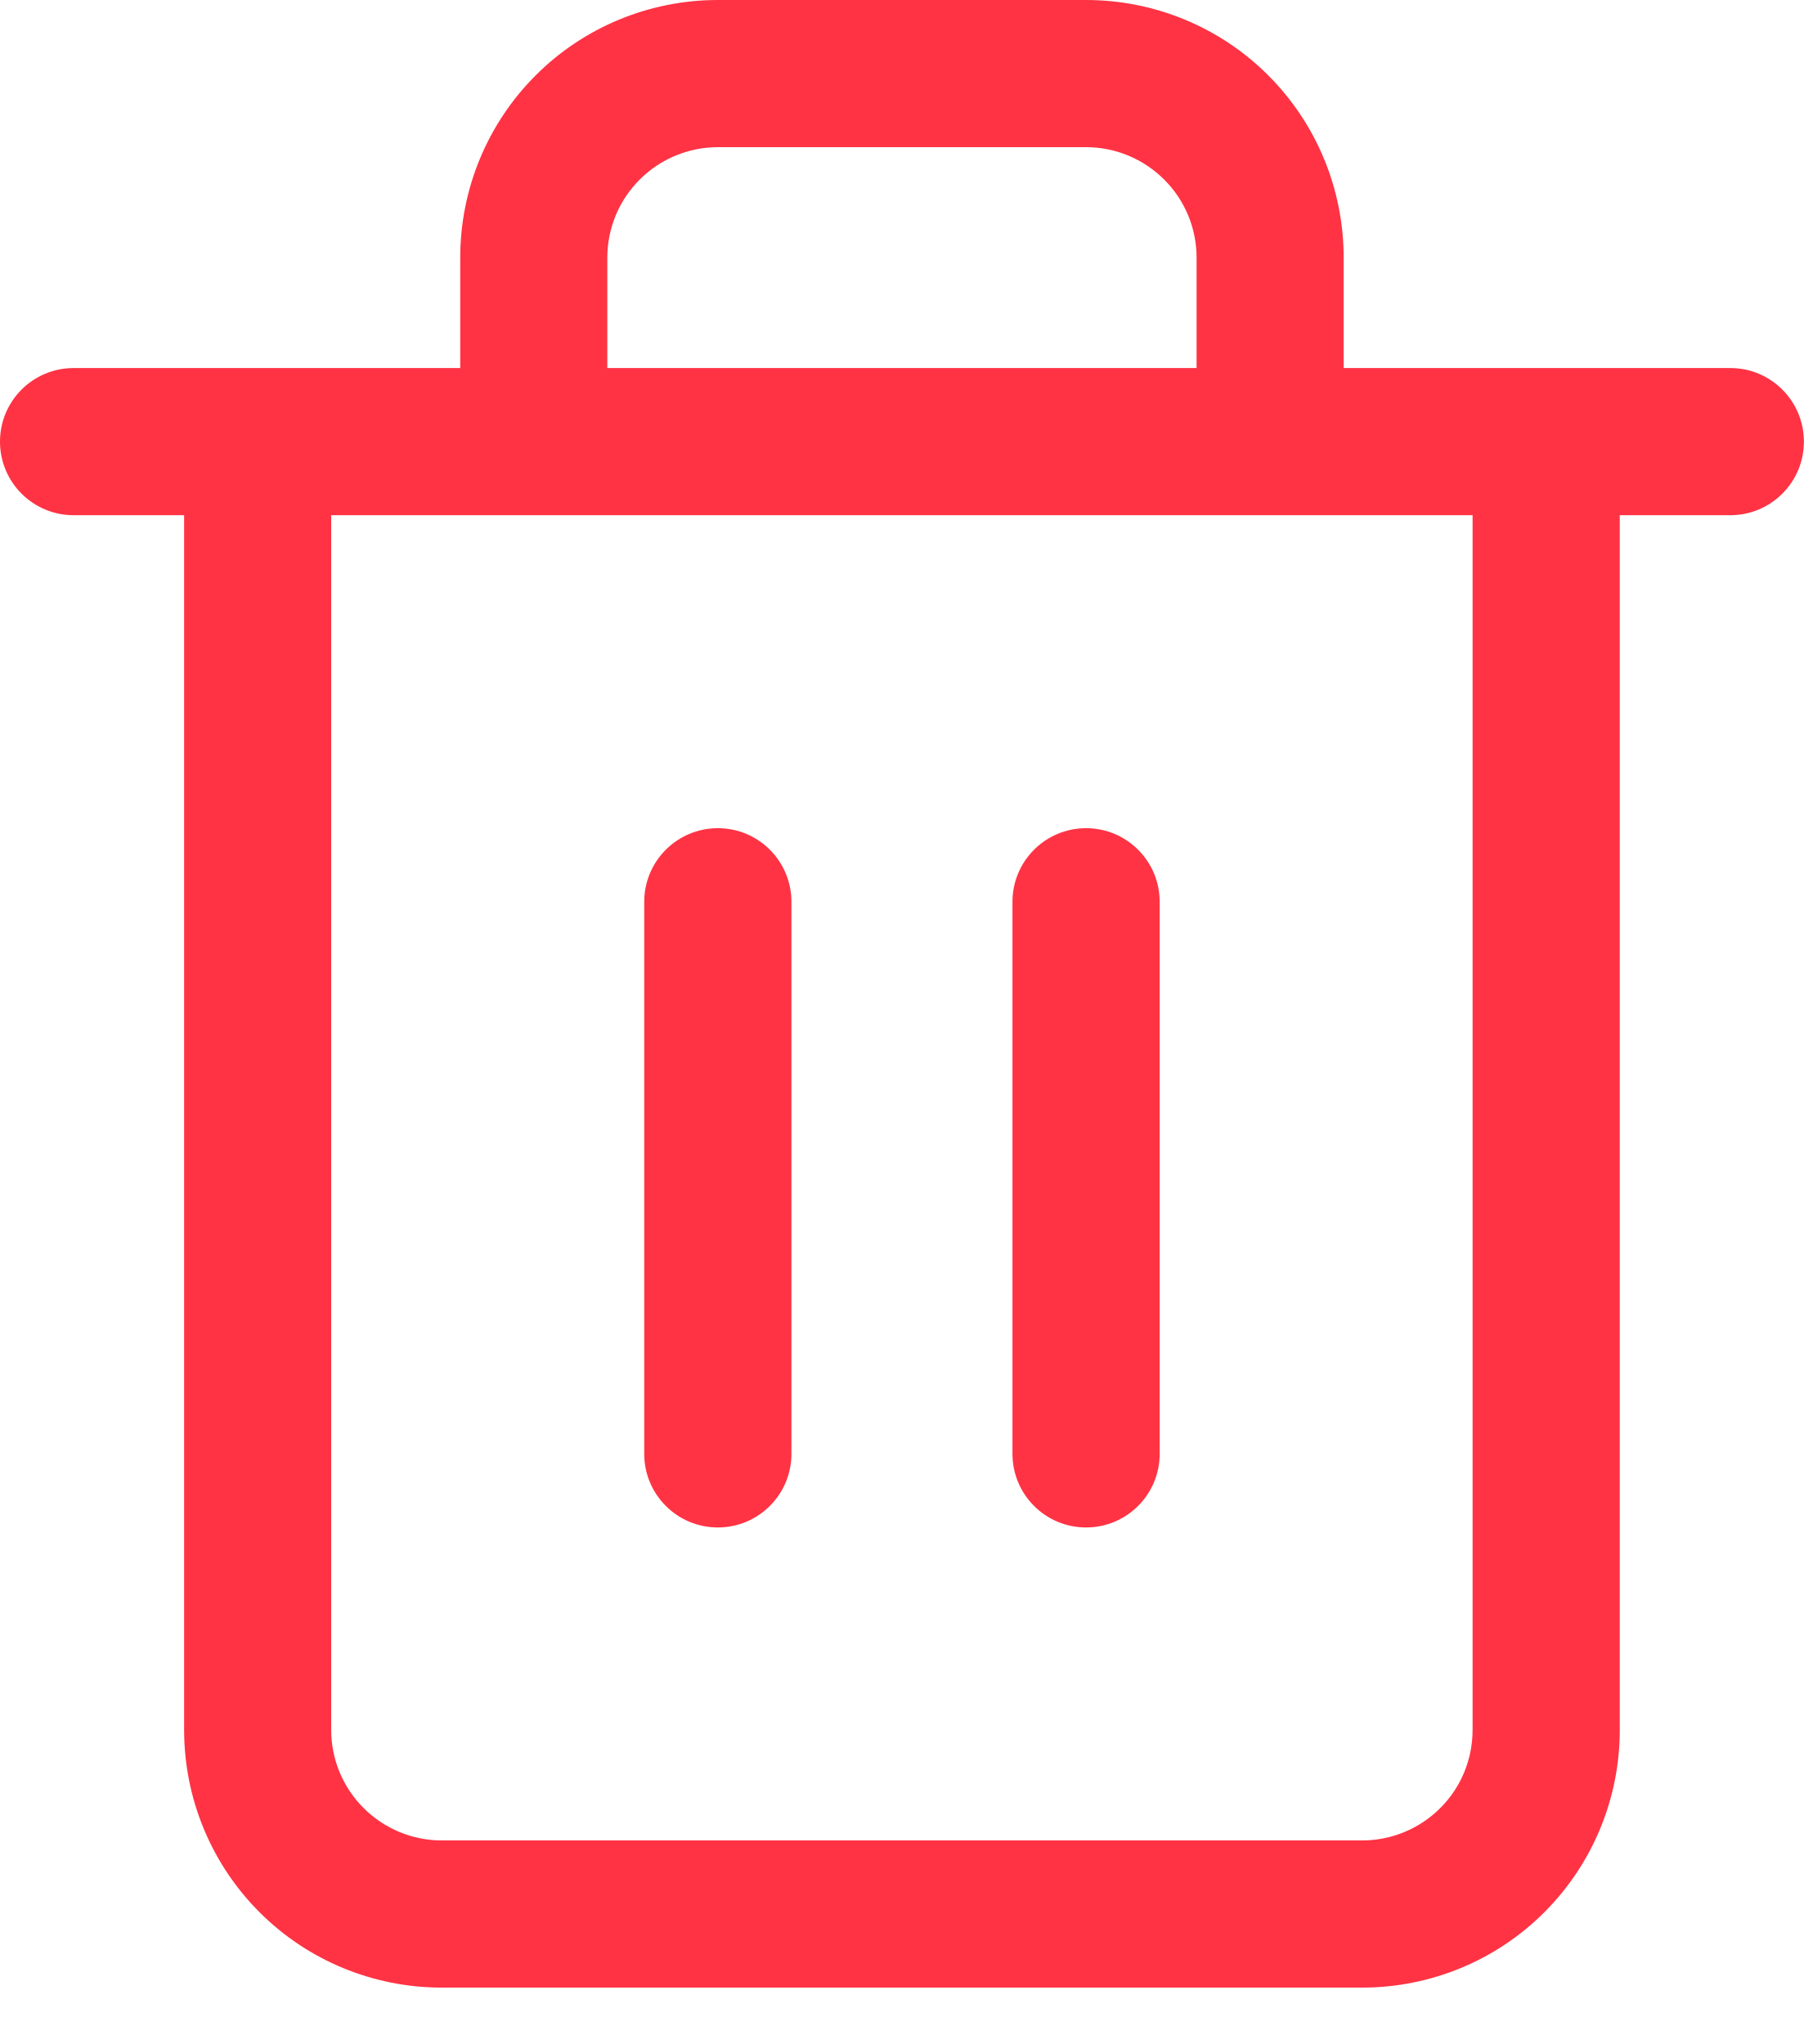
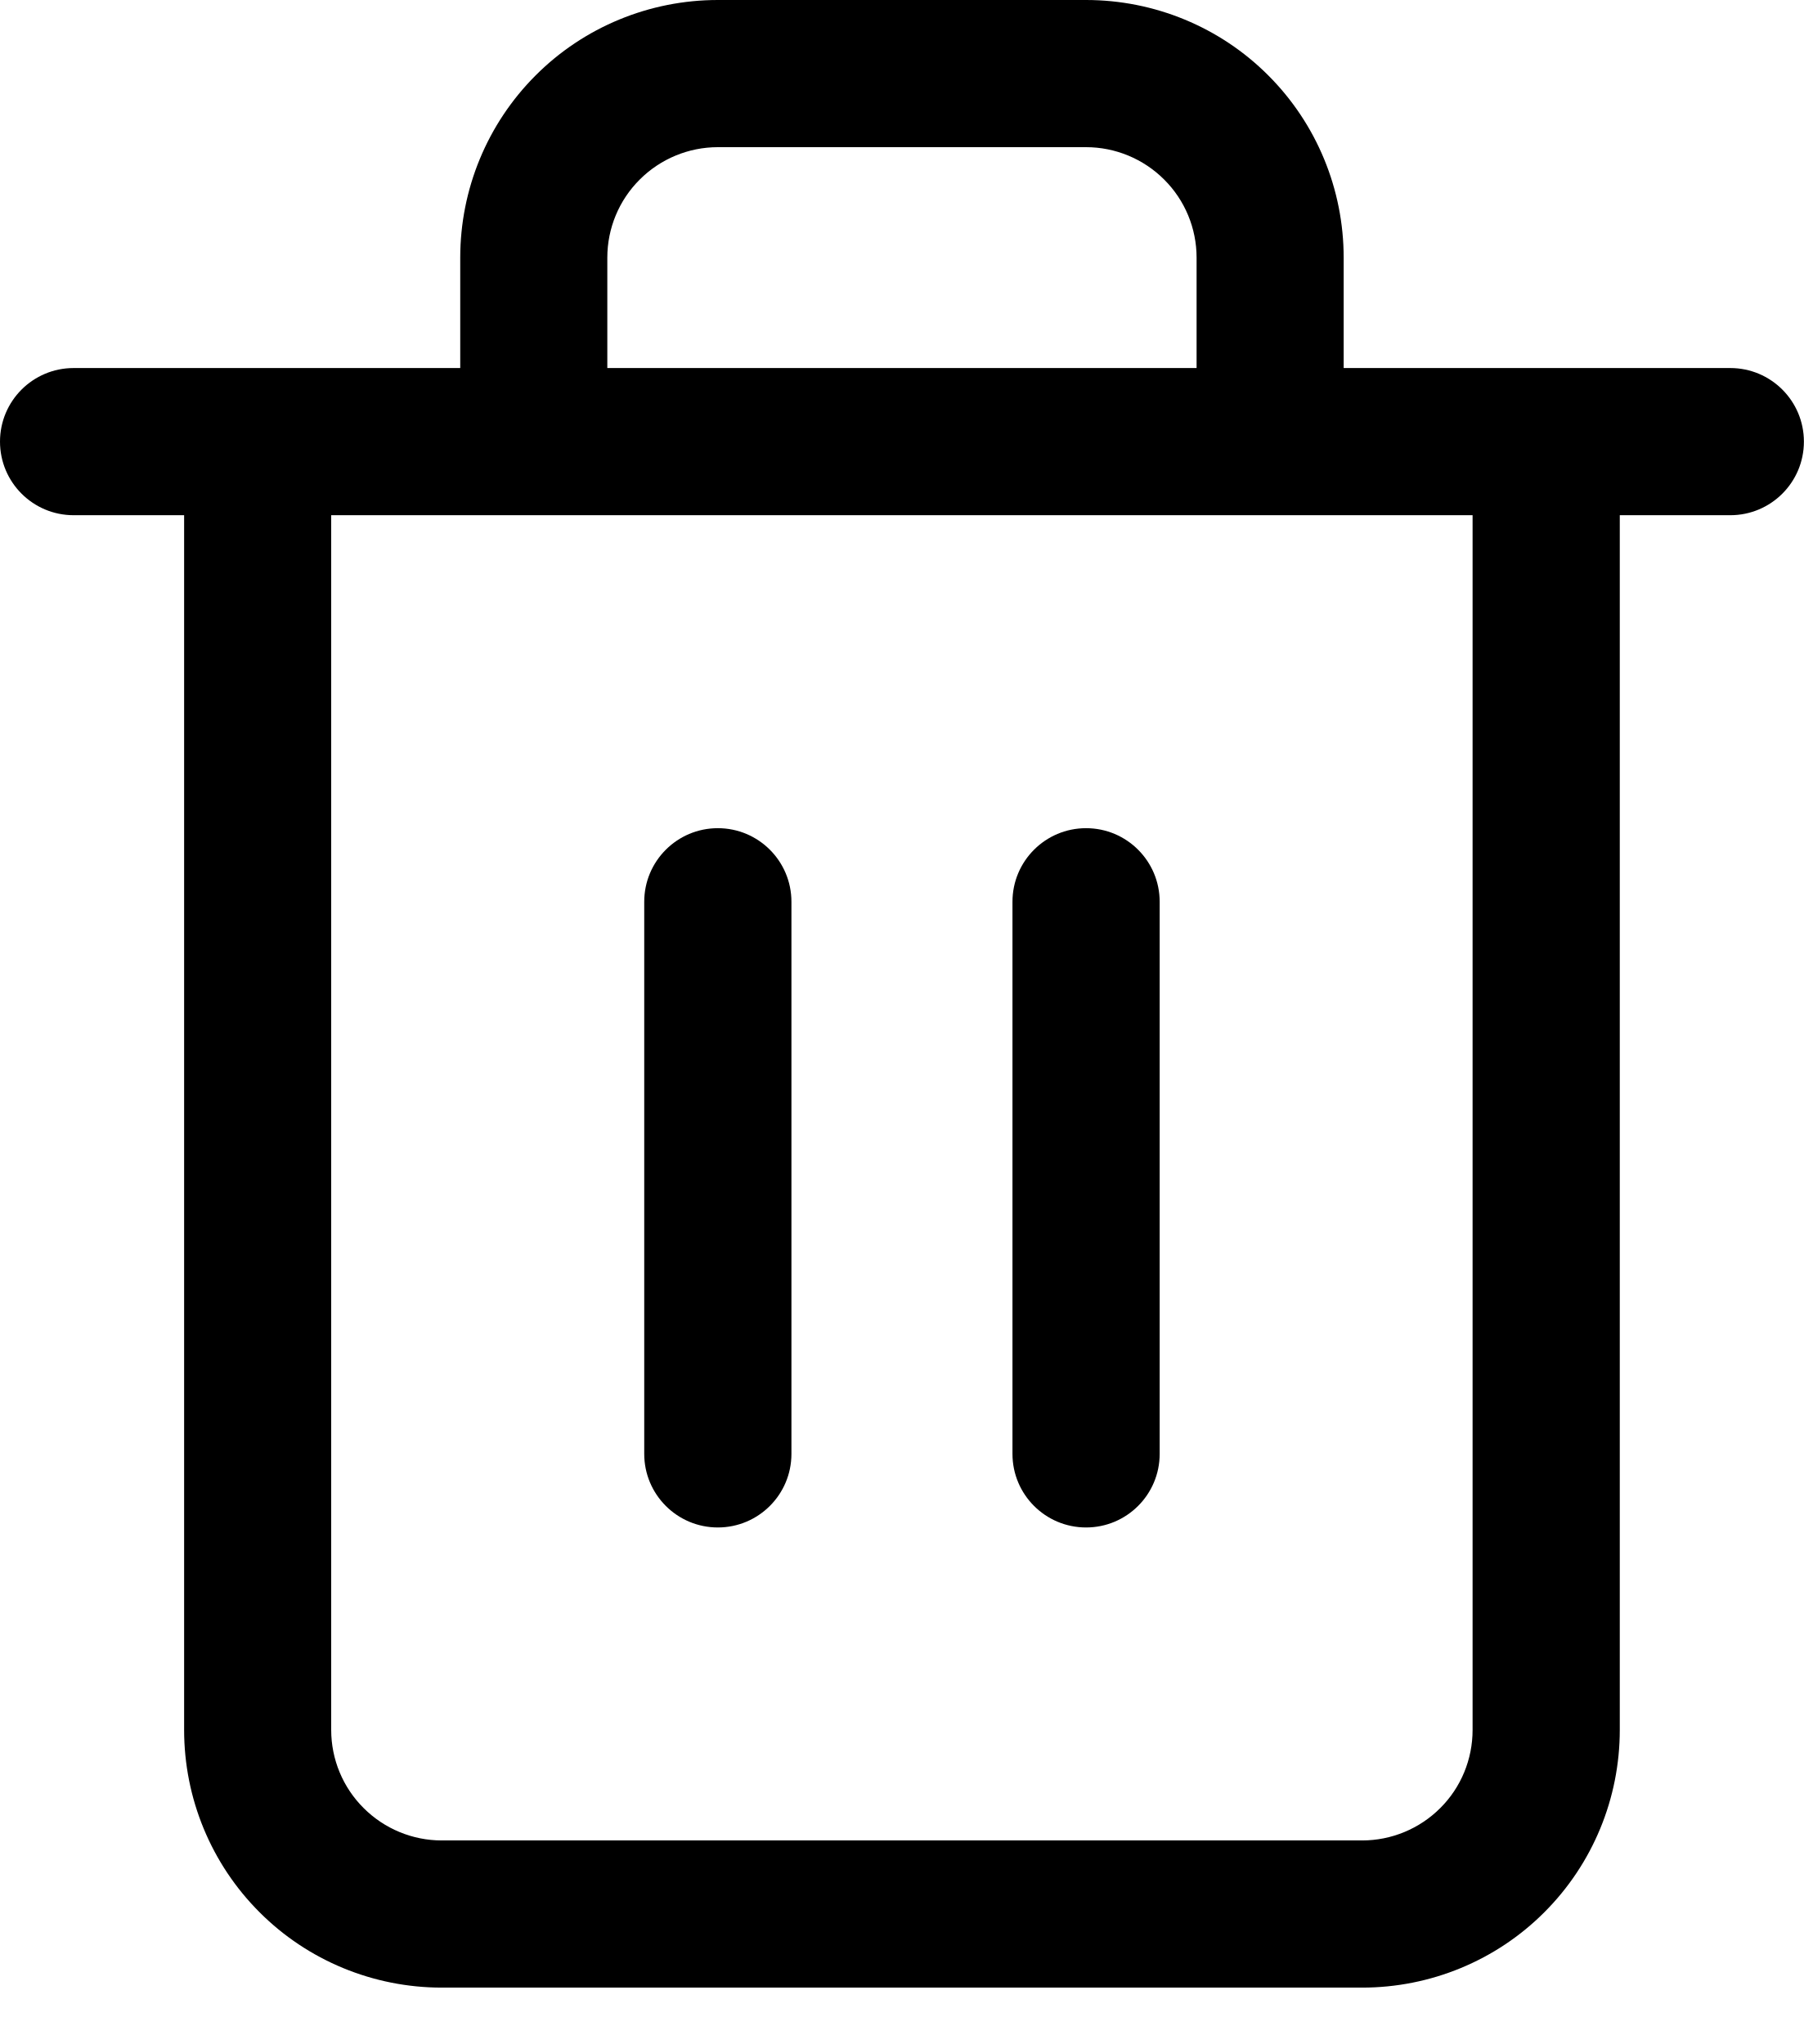
<svg xmlns="http://www.w3.org/2000/svg" width="15" height="17" viewBox="0 0 15 17" fill="none">
-   <path d="M5.969 6.888C6.307 6.888 6.581 7.162 6.581 7.5V12.092C6.581 12.43 6.307 12.704 5.969 12.704C5.631 12.704 5.357 12.43 5.357 12.092V7.5C5.357 7.162 5.631 6.888 5.969 6.888Z" fill="#FF3344" />
-   <path d="M9.031 6.888C9.369 6.888 9.643 7.162 9.643 7.5V12.092C9.643 12.43 9.369 12.704 9.031 12.704C8.693 12.704 8.419 12.43 8.419 12.092V7.5C8.419 7.162 8.693 6.888 9.031 6.888Z" fill="#FF3344" />
-   <path fill-rule="evenodd" clip-rule="evenodd" d="M9.031 0C9.599 0 10.145 0.225 10.546 0.627C10.948 1.029 11.173 1.574 11.173 2.143V3.061H14.388C14.726 3.061 15 3.335 15 3.673C15 4.011 14.726 4.285 14.388 4.285H13.469V14.388C13.469 14.957 13.244 15.502 12.842 15.904C12.441 16.306 11.895 16.531 11.327 16.531H3.673C3.105 16.531 2.559 16.306 2.158 15.904C1.756 15.502 1.531 14.957 1.531 14.388V4.285H0.612C0.274 4.285 0 4.011 0 3.673C0 3.335 0.274 3.061 0.612 3.061H3.827V2.143C3.827 1.574 4.052 1.029 4.454 0.627C4.855 0.225 5.401 0 5.969 0H9.031ZM2.754 14.388C2.754 14.632 2.851 14.866 3.024 15.038C3.196 15.21 3.43 15.307 3.673 15.307H11.327C11.57 15.307 11.804 15.21 11.976 15.038C12.149 14.866 12.245 14.632 12.245 14.388V4.285H2.754V14.388ZM5.969 1.224C5.726 1.224 5.492 1.321 5.32 1.493C5.147 1.665 5.05 1.899 5.05 2.143V3.061H9.95V2.143C9.95 1.899 9.853 1.665 9.68 1.493C9.508 1.321 9.274 1.224 9.031 1.224H5.969Z" fill="#FF3344" />
+   <path d="M5.969 6.888C6.307 6.888 6.581 7.162 6.581 7.5V12.092C6.581 12.43 6.307 12.704 5.969 12.704C5.631 12.704 5.357 12.43 5.357 12.092V7.5C5.357 7.162 5.631 6.888 5.969 6.888Z" fill="currentColor" />
+   <path d="M9.031 6.888C9.369 6.888 9.643 7.162 9.643 7.5V12.092C9.643 12.43 9.369 12.704 9.031 12.704C8.693 12.704 8.419 12.43 8.419 12.092V7.5C8.419 7.162 8.693 6.888 9.031 6.888Z" fill="currentColor" />
+   <path fill-rule="evenodd" clip-rule="evenodd" d="M9.031 0C9.599 0 10.145 0.225 10.546 0.627C10.948 1.029 11.173 1.574 11.173 2.143V3.061H14.388C14.726 3.061 15 3.335 15 3.673C15 4.011 14.726 4.285 14.388 4.285H13.469V14.388C13.469 14.957 13.244 15.502 12.842 15.904C12.441 16.306 11.895 16.531 11.327 16.531H3.673C3.105 16.531 2.559 16.306 2.158 15.904C1.756 15.502 1.531 14.957 1.531 14.388V4.285H0.612C0.274 4.285 0 4.011 0 3.673C0 3.335 0.274 3.061 0.612 3.061H3.827V2.143C3.827 1.574 4.052 1.029 4.454 0.627C4.855 0.225 5.401 0 5.969 0H9.031ZM2.754 14.388C2.754 14.632 2.851 14.866 3.024 15.038C3.196 15.21 3.43 15.307 3.673 15.307H11.327C11.57 15.307 11.804 15.21 11.976 15.038C12.149 14.866 12.245 14.632 12.245 14.388V4.285H2.754V14.388ZM5.969 1.224C5.726 1.224 5.492 1.321 5.32 1.493C5.147 1.665 5.05 1.899 5.05 2.143V3.061H9.95V2.143C9.95 1.899 9.853 1.665 9.68 1.493C9.508 1.321 9.274 1.224 9.031 1.224H5.969Z" fill="currentColor" />
</svg>
